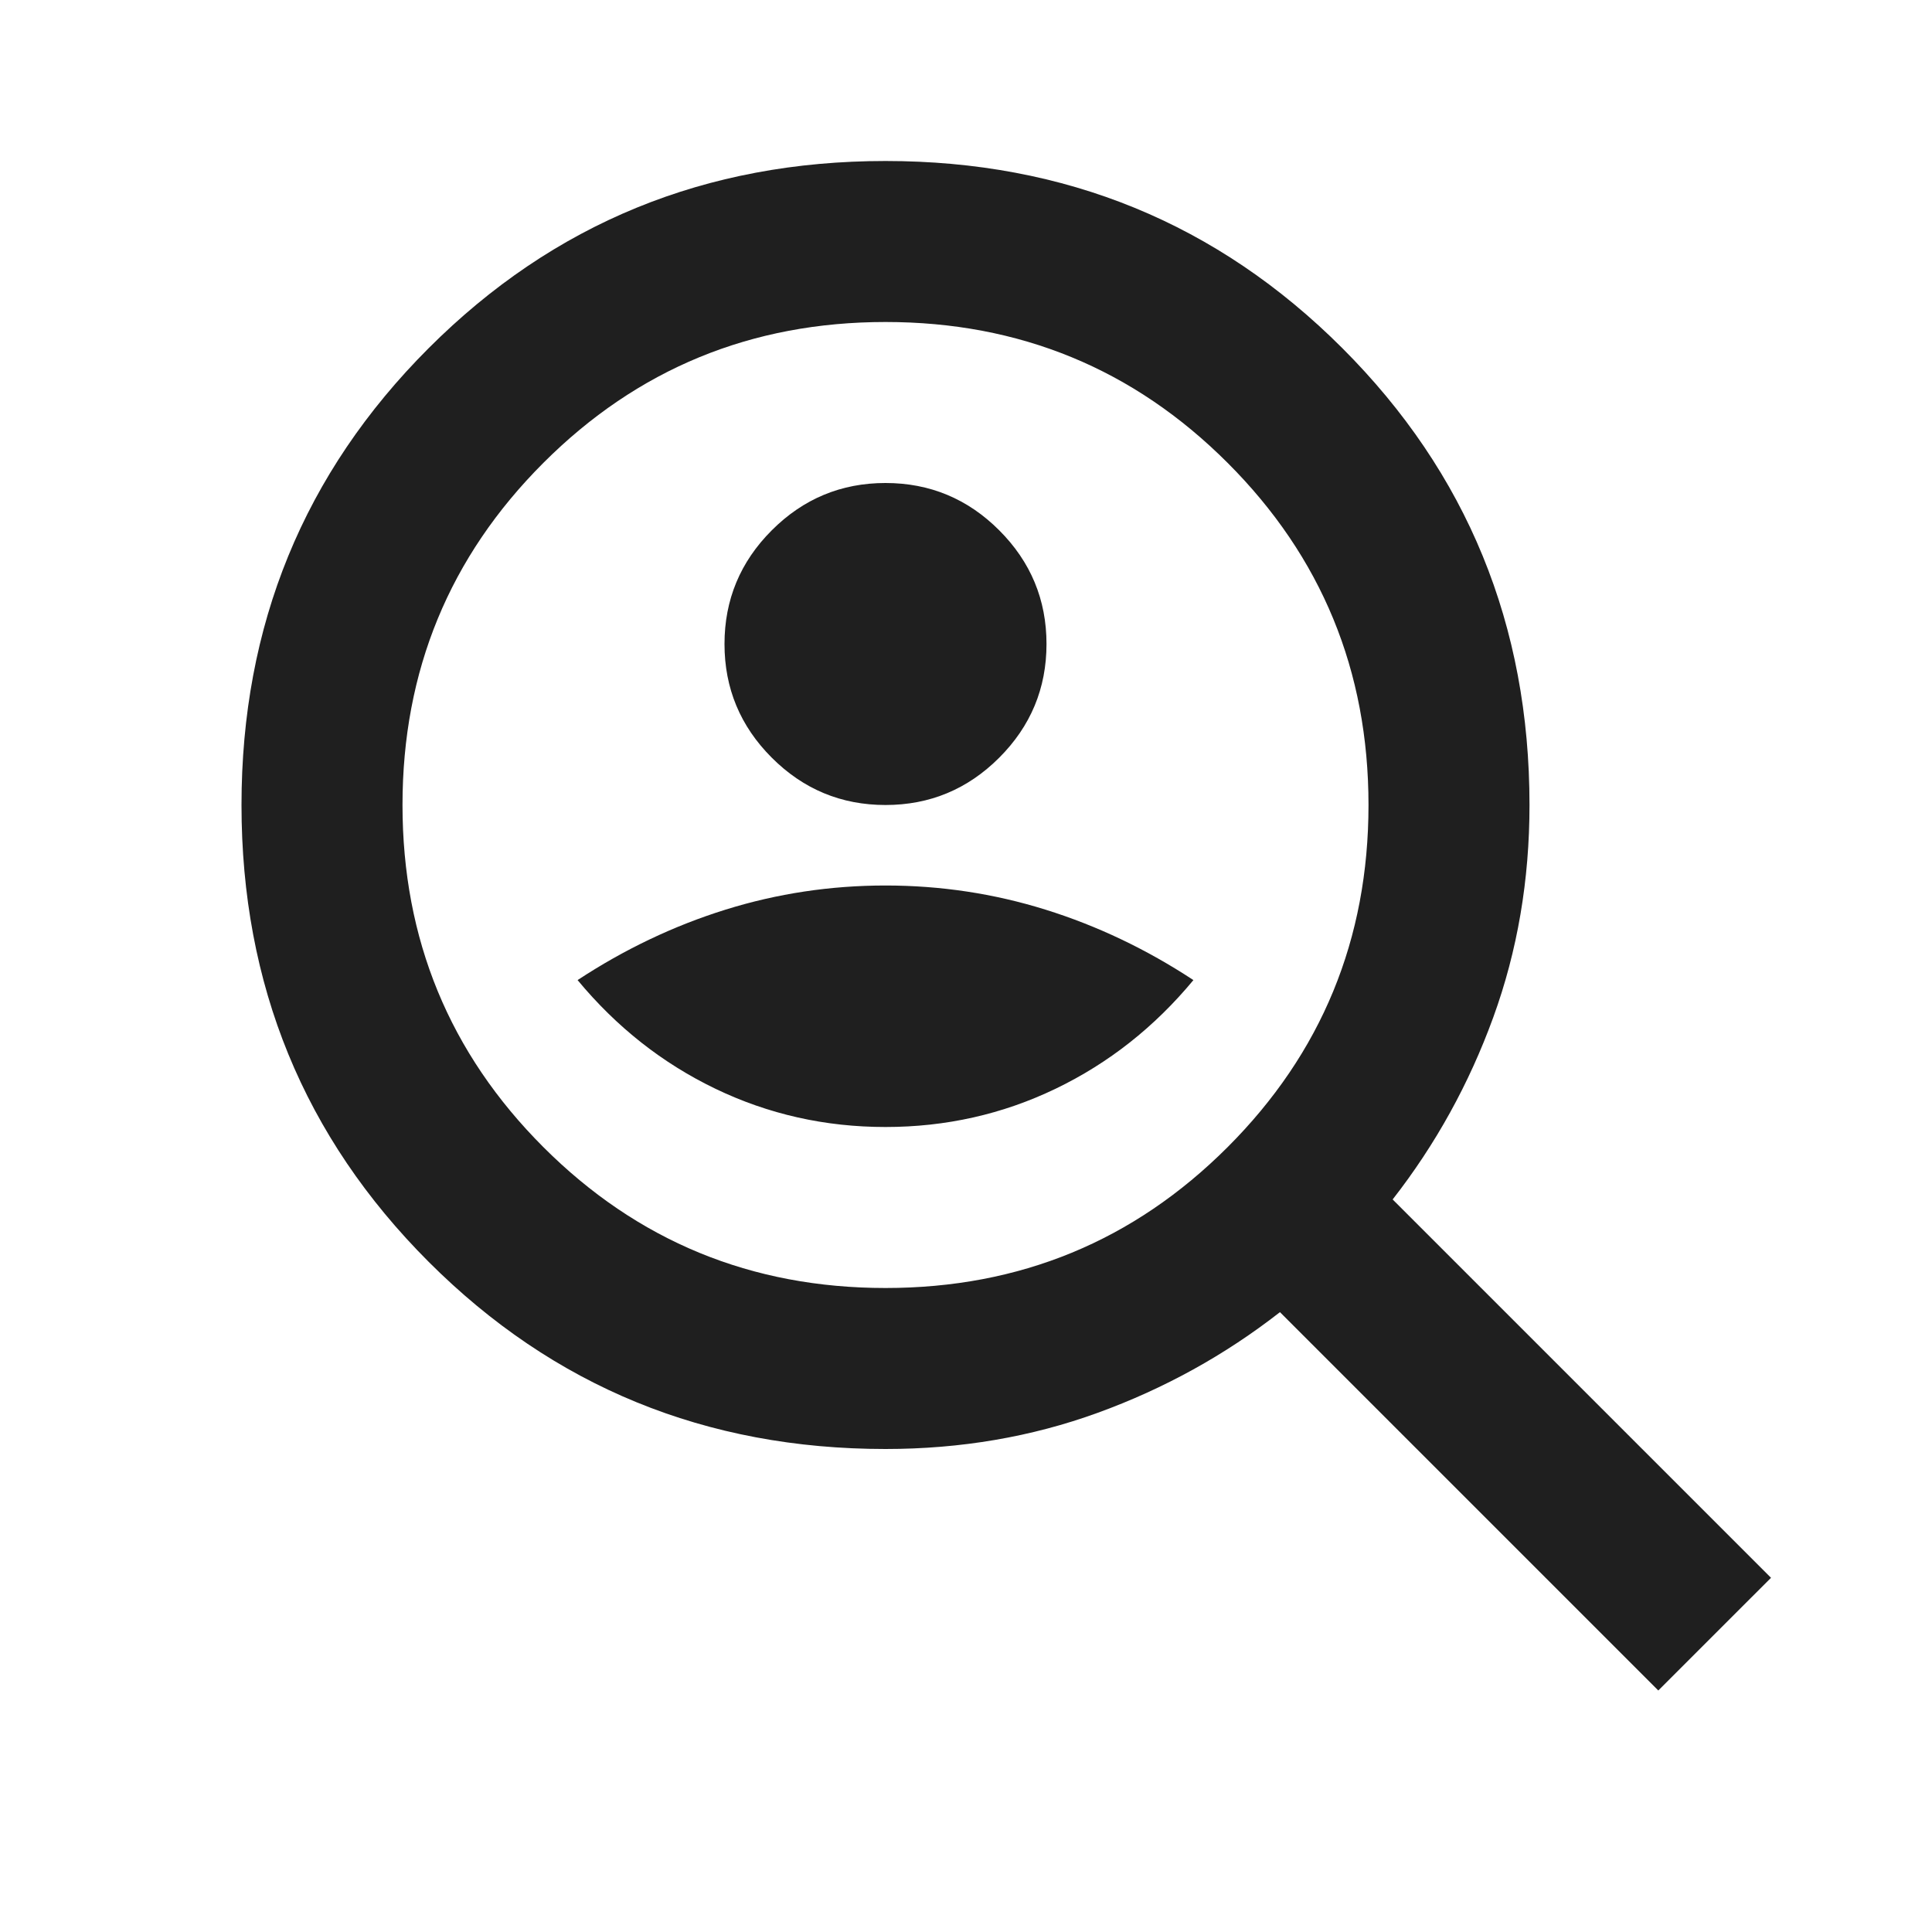
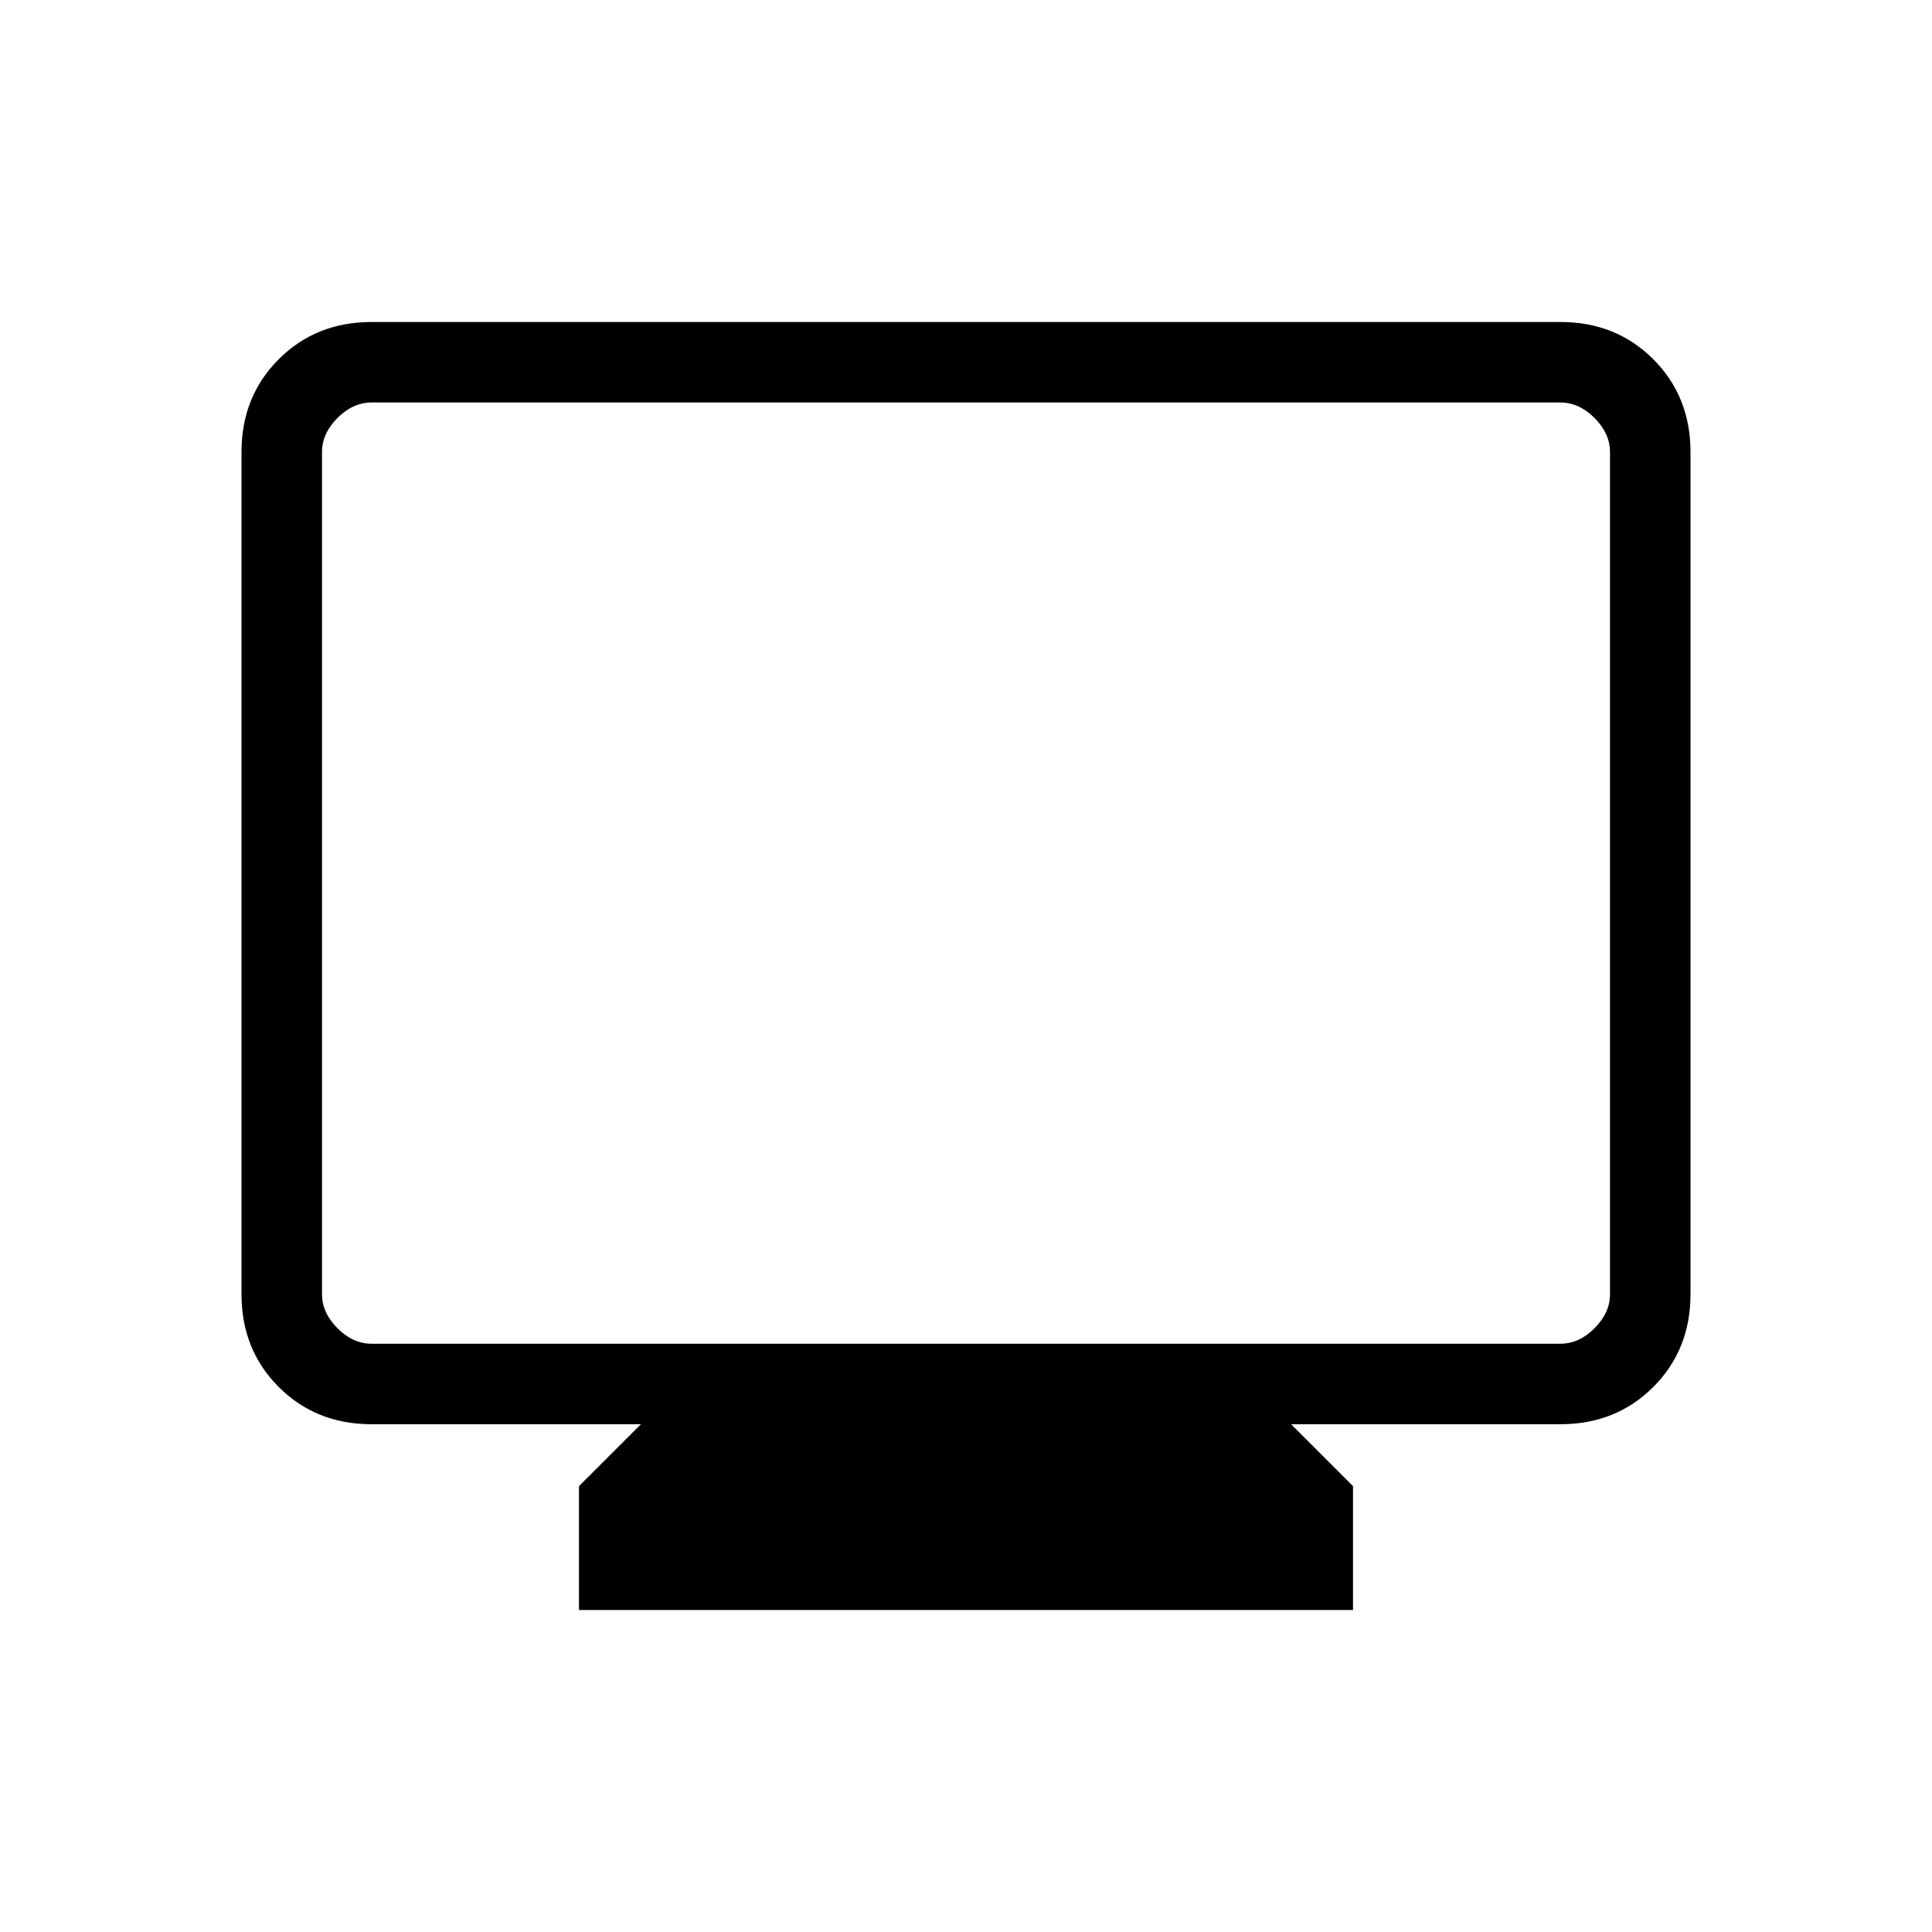
- <svg xmlns="http://www.w3.org/2000/svg" height="24px" viewBox="0 -960 960 960" width="24px" fill="#1f1f1f">
-   <path d="M440-560q33 0 56.5-23.5T520-640q0-33-23.5-56.5T440-720q-33 0-56.5 23.5T360-640q0 33 23.5 56.5T440-560Zm0 160q45 0 84.5-19t68.5-54q-35-23-73.5-35T440-520q-41 0-79.5 12T287-473q29 35 68.5 54t84.5 19Zm384 280L636-308q-41 32-90.5 50T440-240q-134 0-227-93t-93-227q0-134 93-227t227-93q134 0 227 93t93 227q0 56-18 105.5T692-364l188 188-56 56ZM440-320q100 0 170-70t70-170q0-100-70-170t-170-70q-100 0-170 70t-70 170q0 100 70 170t170 70Zm0-240Z" />
+ <svg xmlns="http://www.w3.org/2000/svg" height="24px" viewBox="0 -960 960 960" width="24px" fill="#000000">
+   <path d="M287.69-160v-61.54l30.77-30.77H184.62q-27.62 0-46.12-18.5-18.5-18.5-18.5-46.11v-418.46q0-27.62 18.5-46.12Q157-800 184.62-800h590.76q27.62 0 46.12 18.5Q840-763 840-735.38v418.46q0 27.61-18.5 46.11t-46.12 18.5H641.54l30.77 30.77V-160H287.69ZM184.62-292.31h590.76q9.24 0 16.93-7.69 7.69-7.69 7.69-16.92v-418.46q0-9.24-7.69-16.93-7.69-7.69-16.93-7.69H184.62q-9.24 0-16.93 7.69-7.69 7.69-7.69 16.93v418.46q0 9.23 7.69 16.92 7.69 7.69 16.93 7.69Zm-24.62 0V-760v467.69Z" />
</svg>
